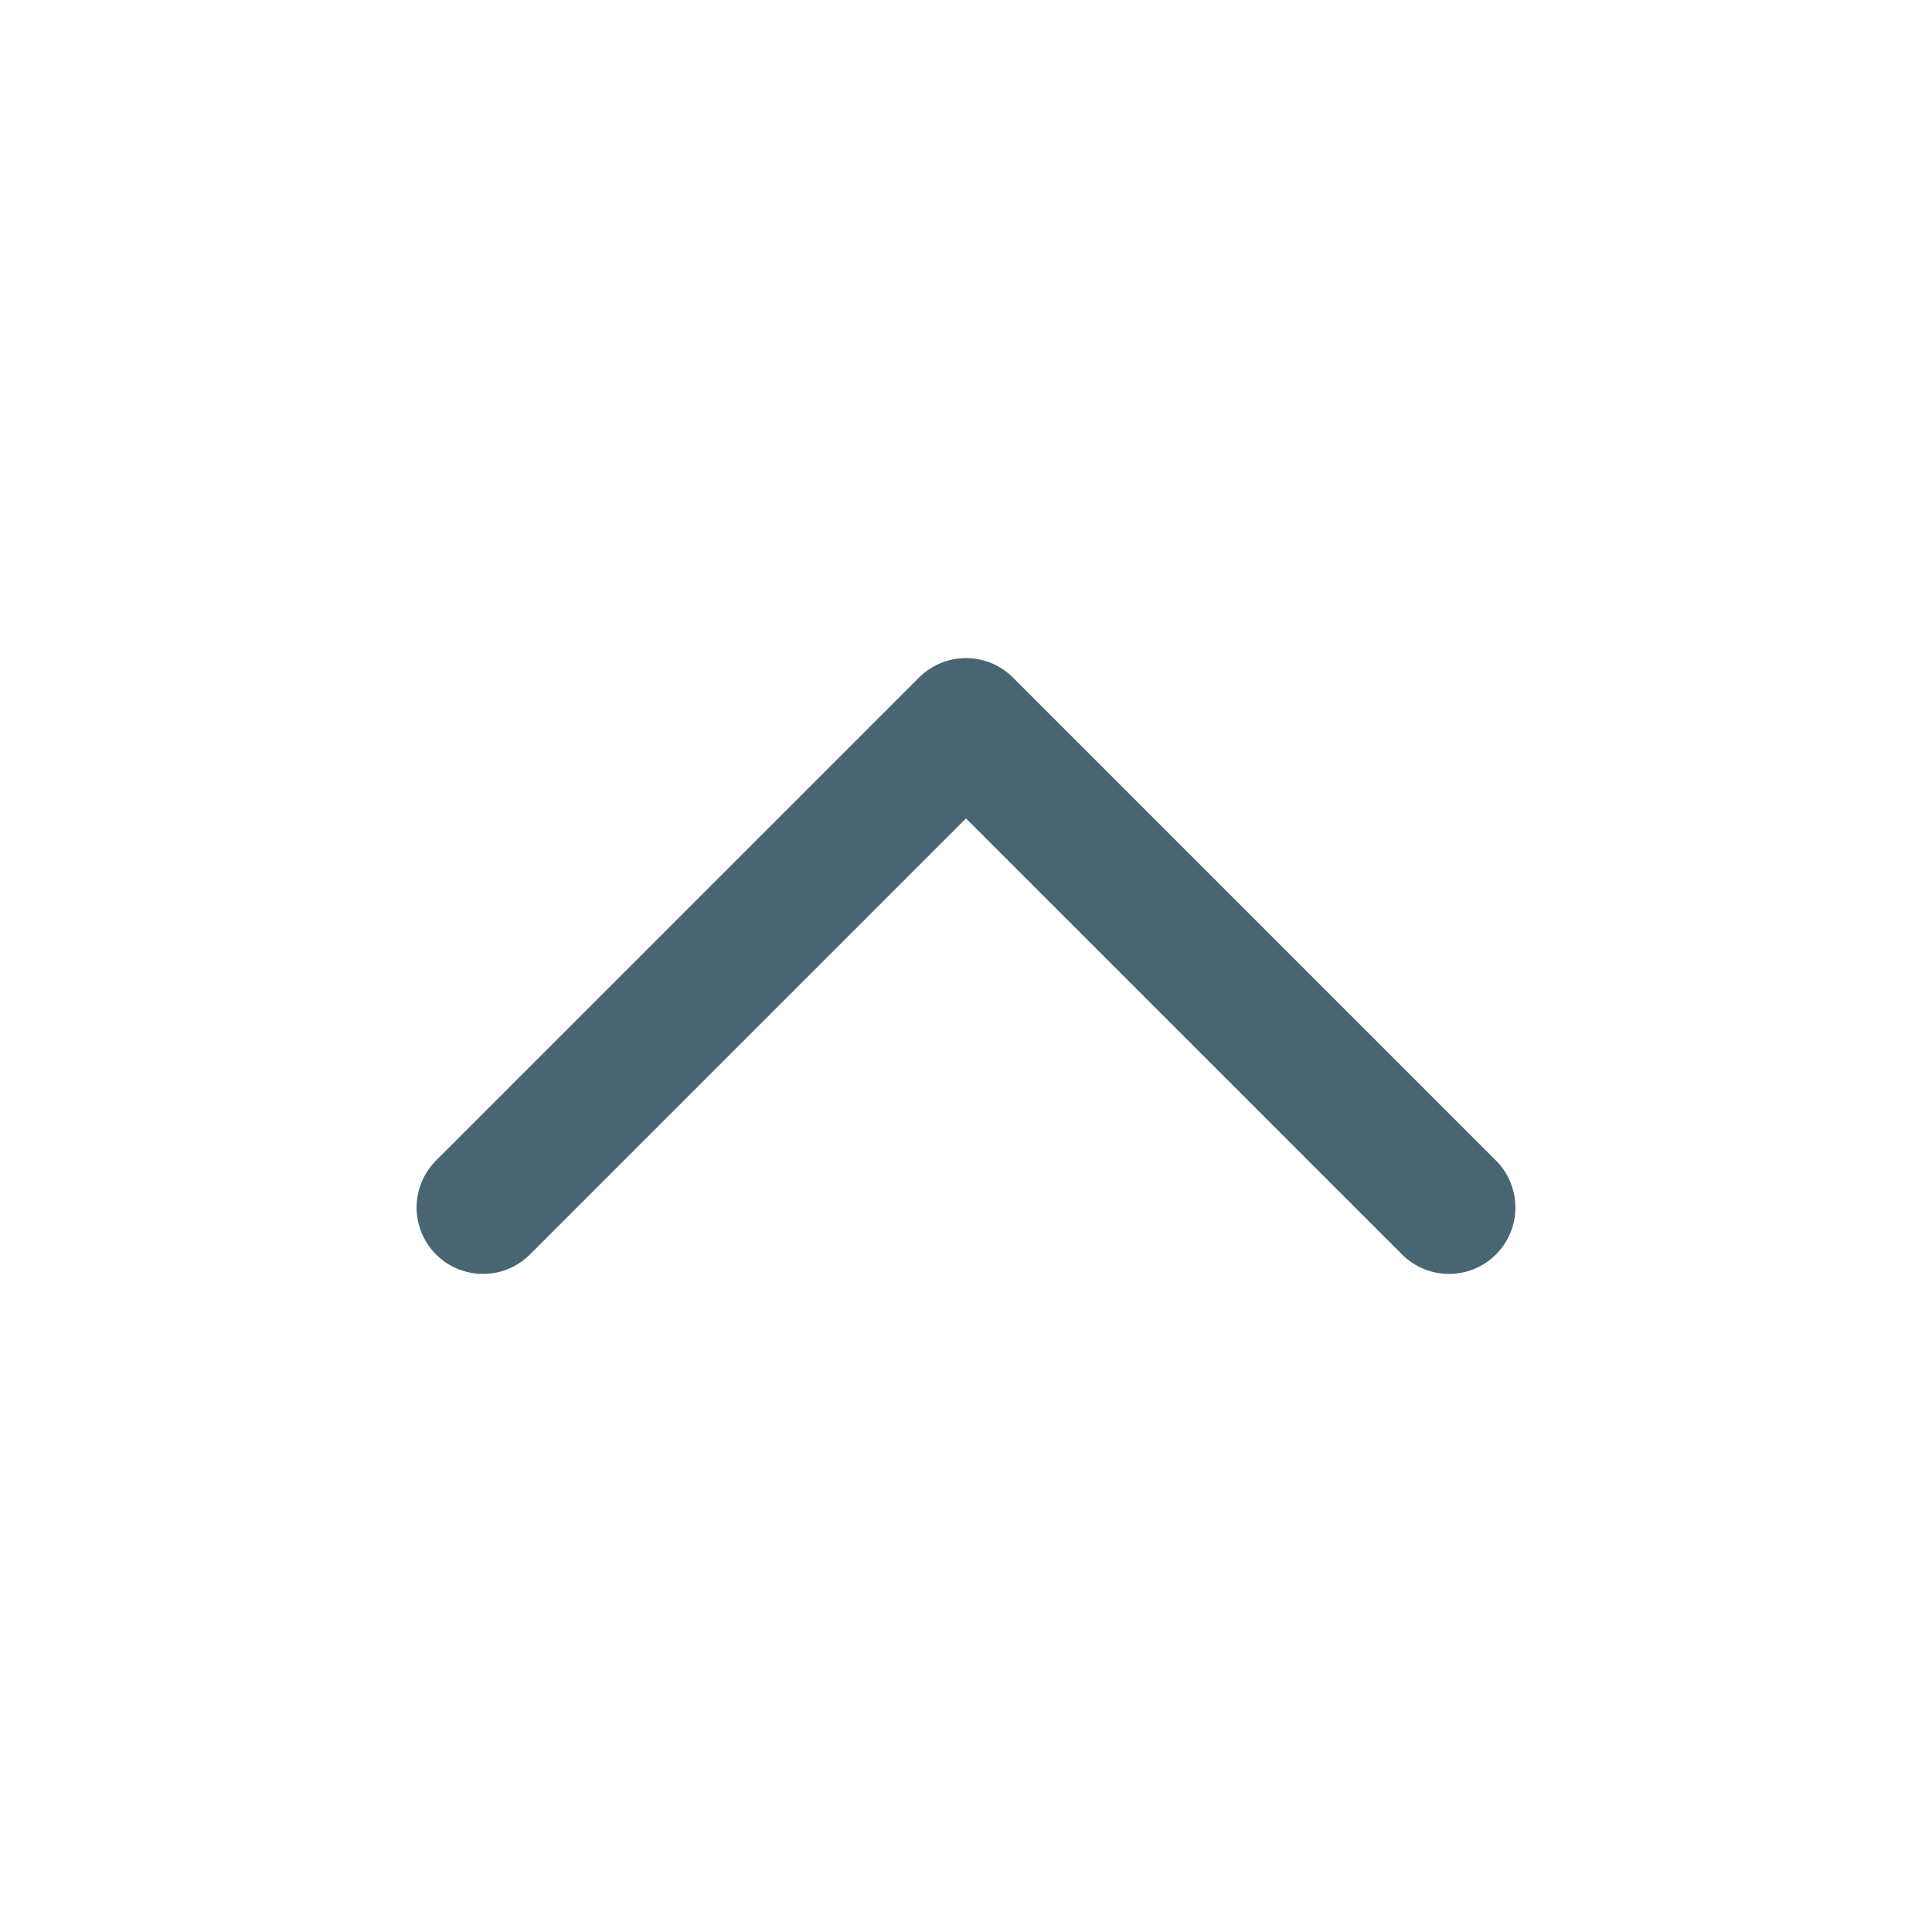
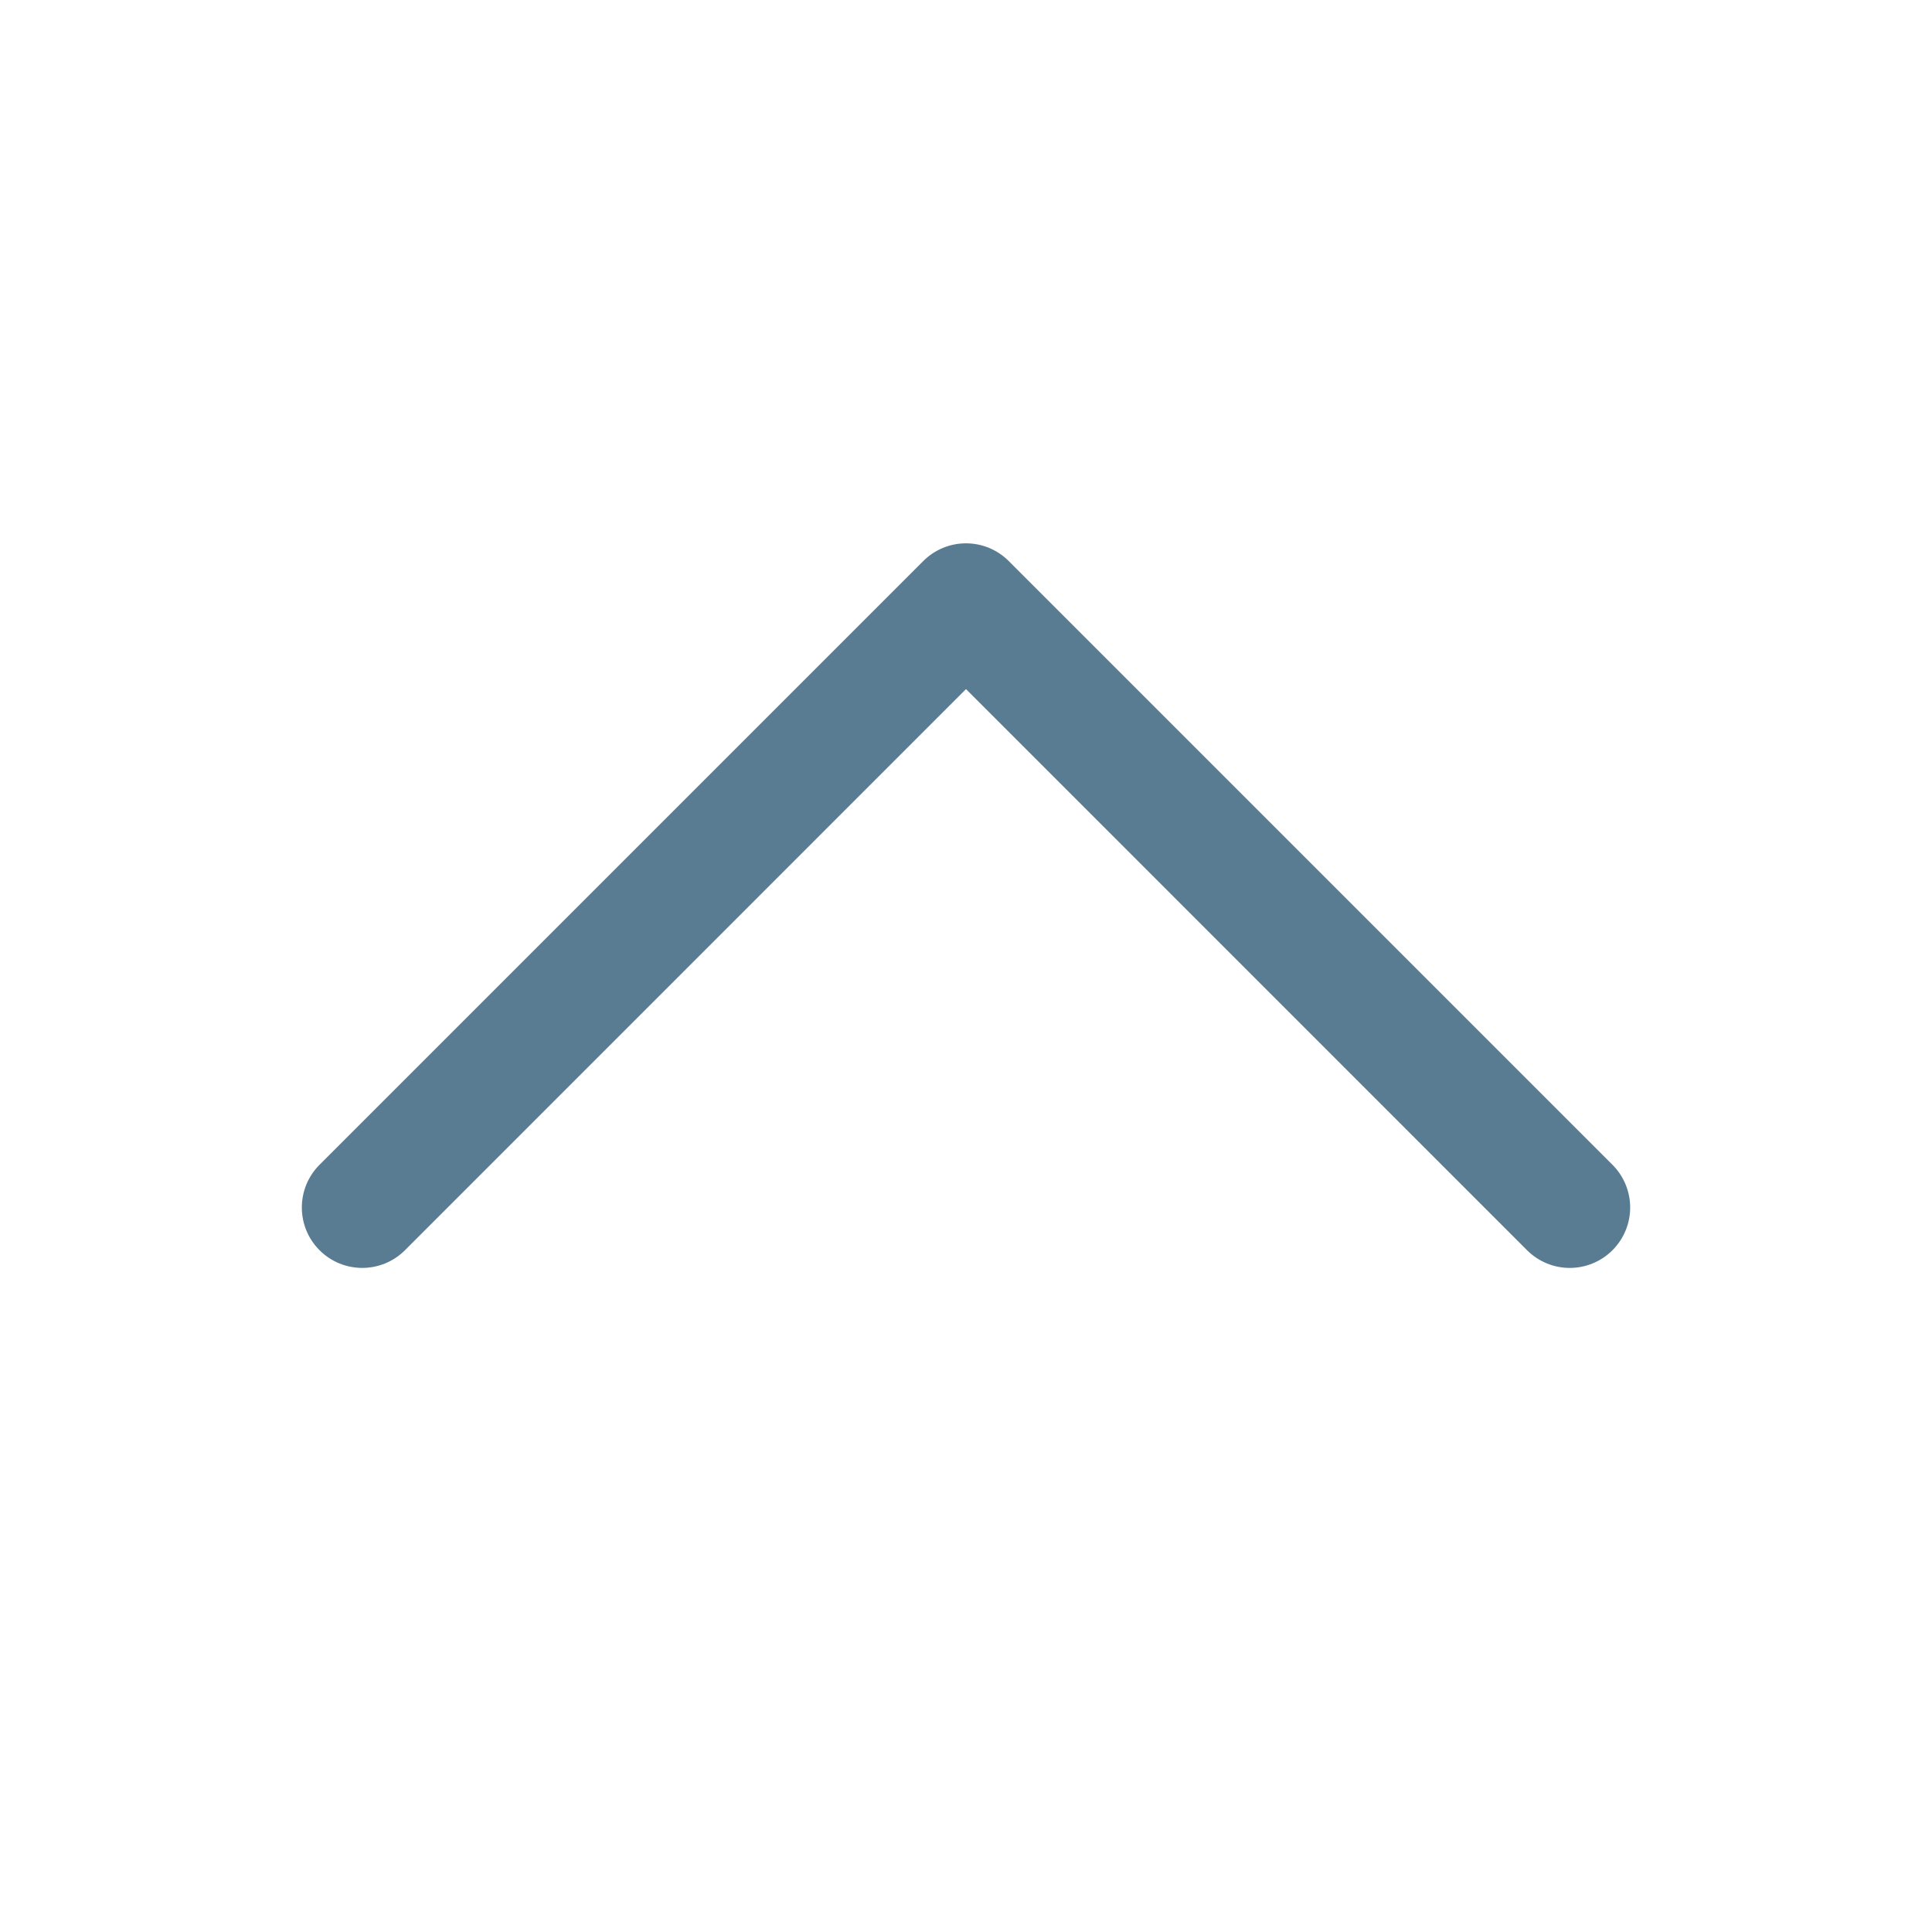
- <svg xmlns="http://www.w3.org/2000/svg" width="18" height="18" viewBox="0 0 24 24" fill="none" stroke="#496574" stroke-width="1.65" stroke-linecap="round" stroke-linejoin="round">
-   <path d="m18 15-6-6-6 6" />
+ <svg xmlns="http://www.w3.org/2000/svg" width="16" height="16" viewBox="0 0 256 256" fill="#597c92">
+   <path d="M213.66,165.66a8,8,0,0,1-11.32,0L128,91.31,53.66,165.66a8,8,0,0,1-11.32-11.32l80-80a8,8,0,0,1,11.32,0l80,80A8,8,0,0,1,213.66,165.66Z" />
</svg>
